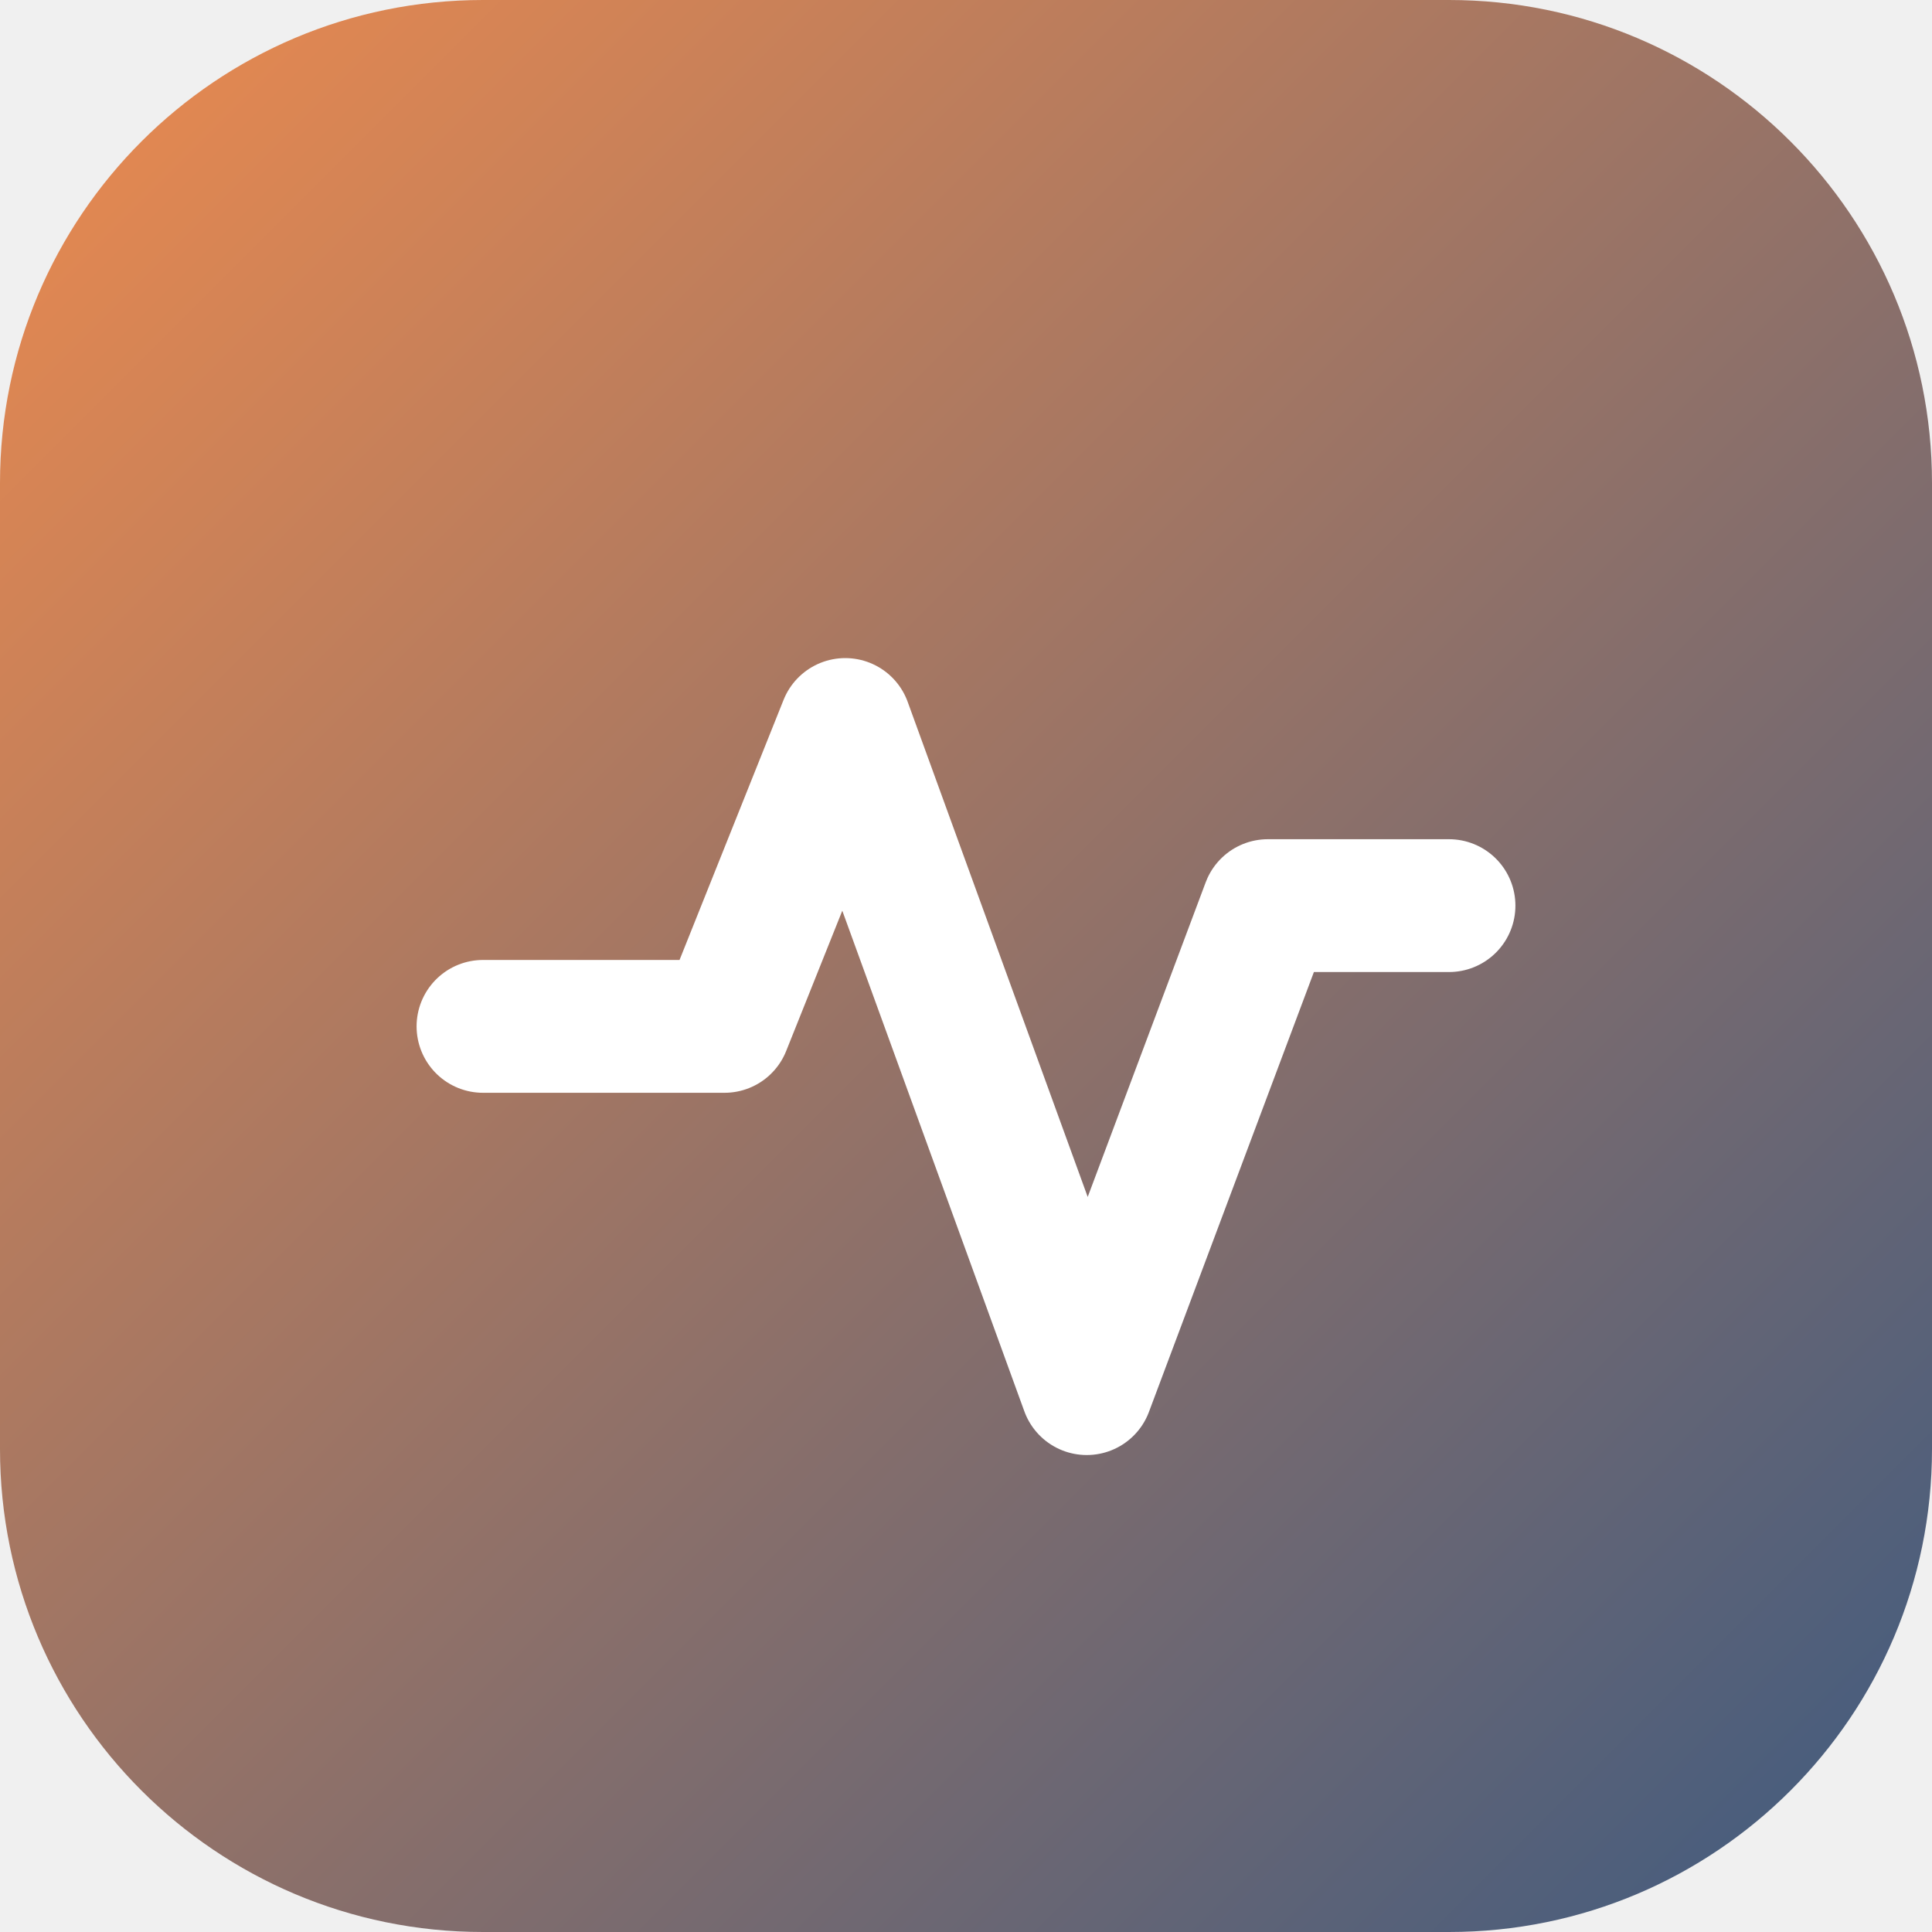
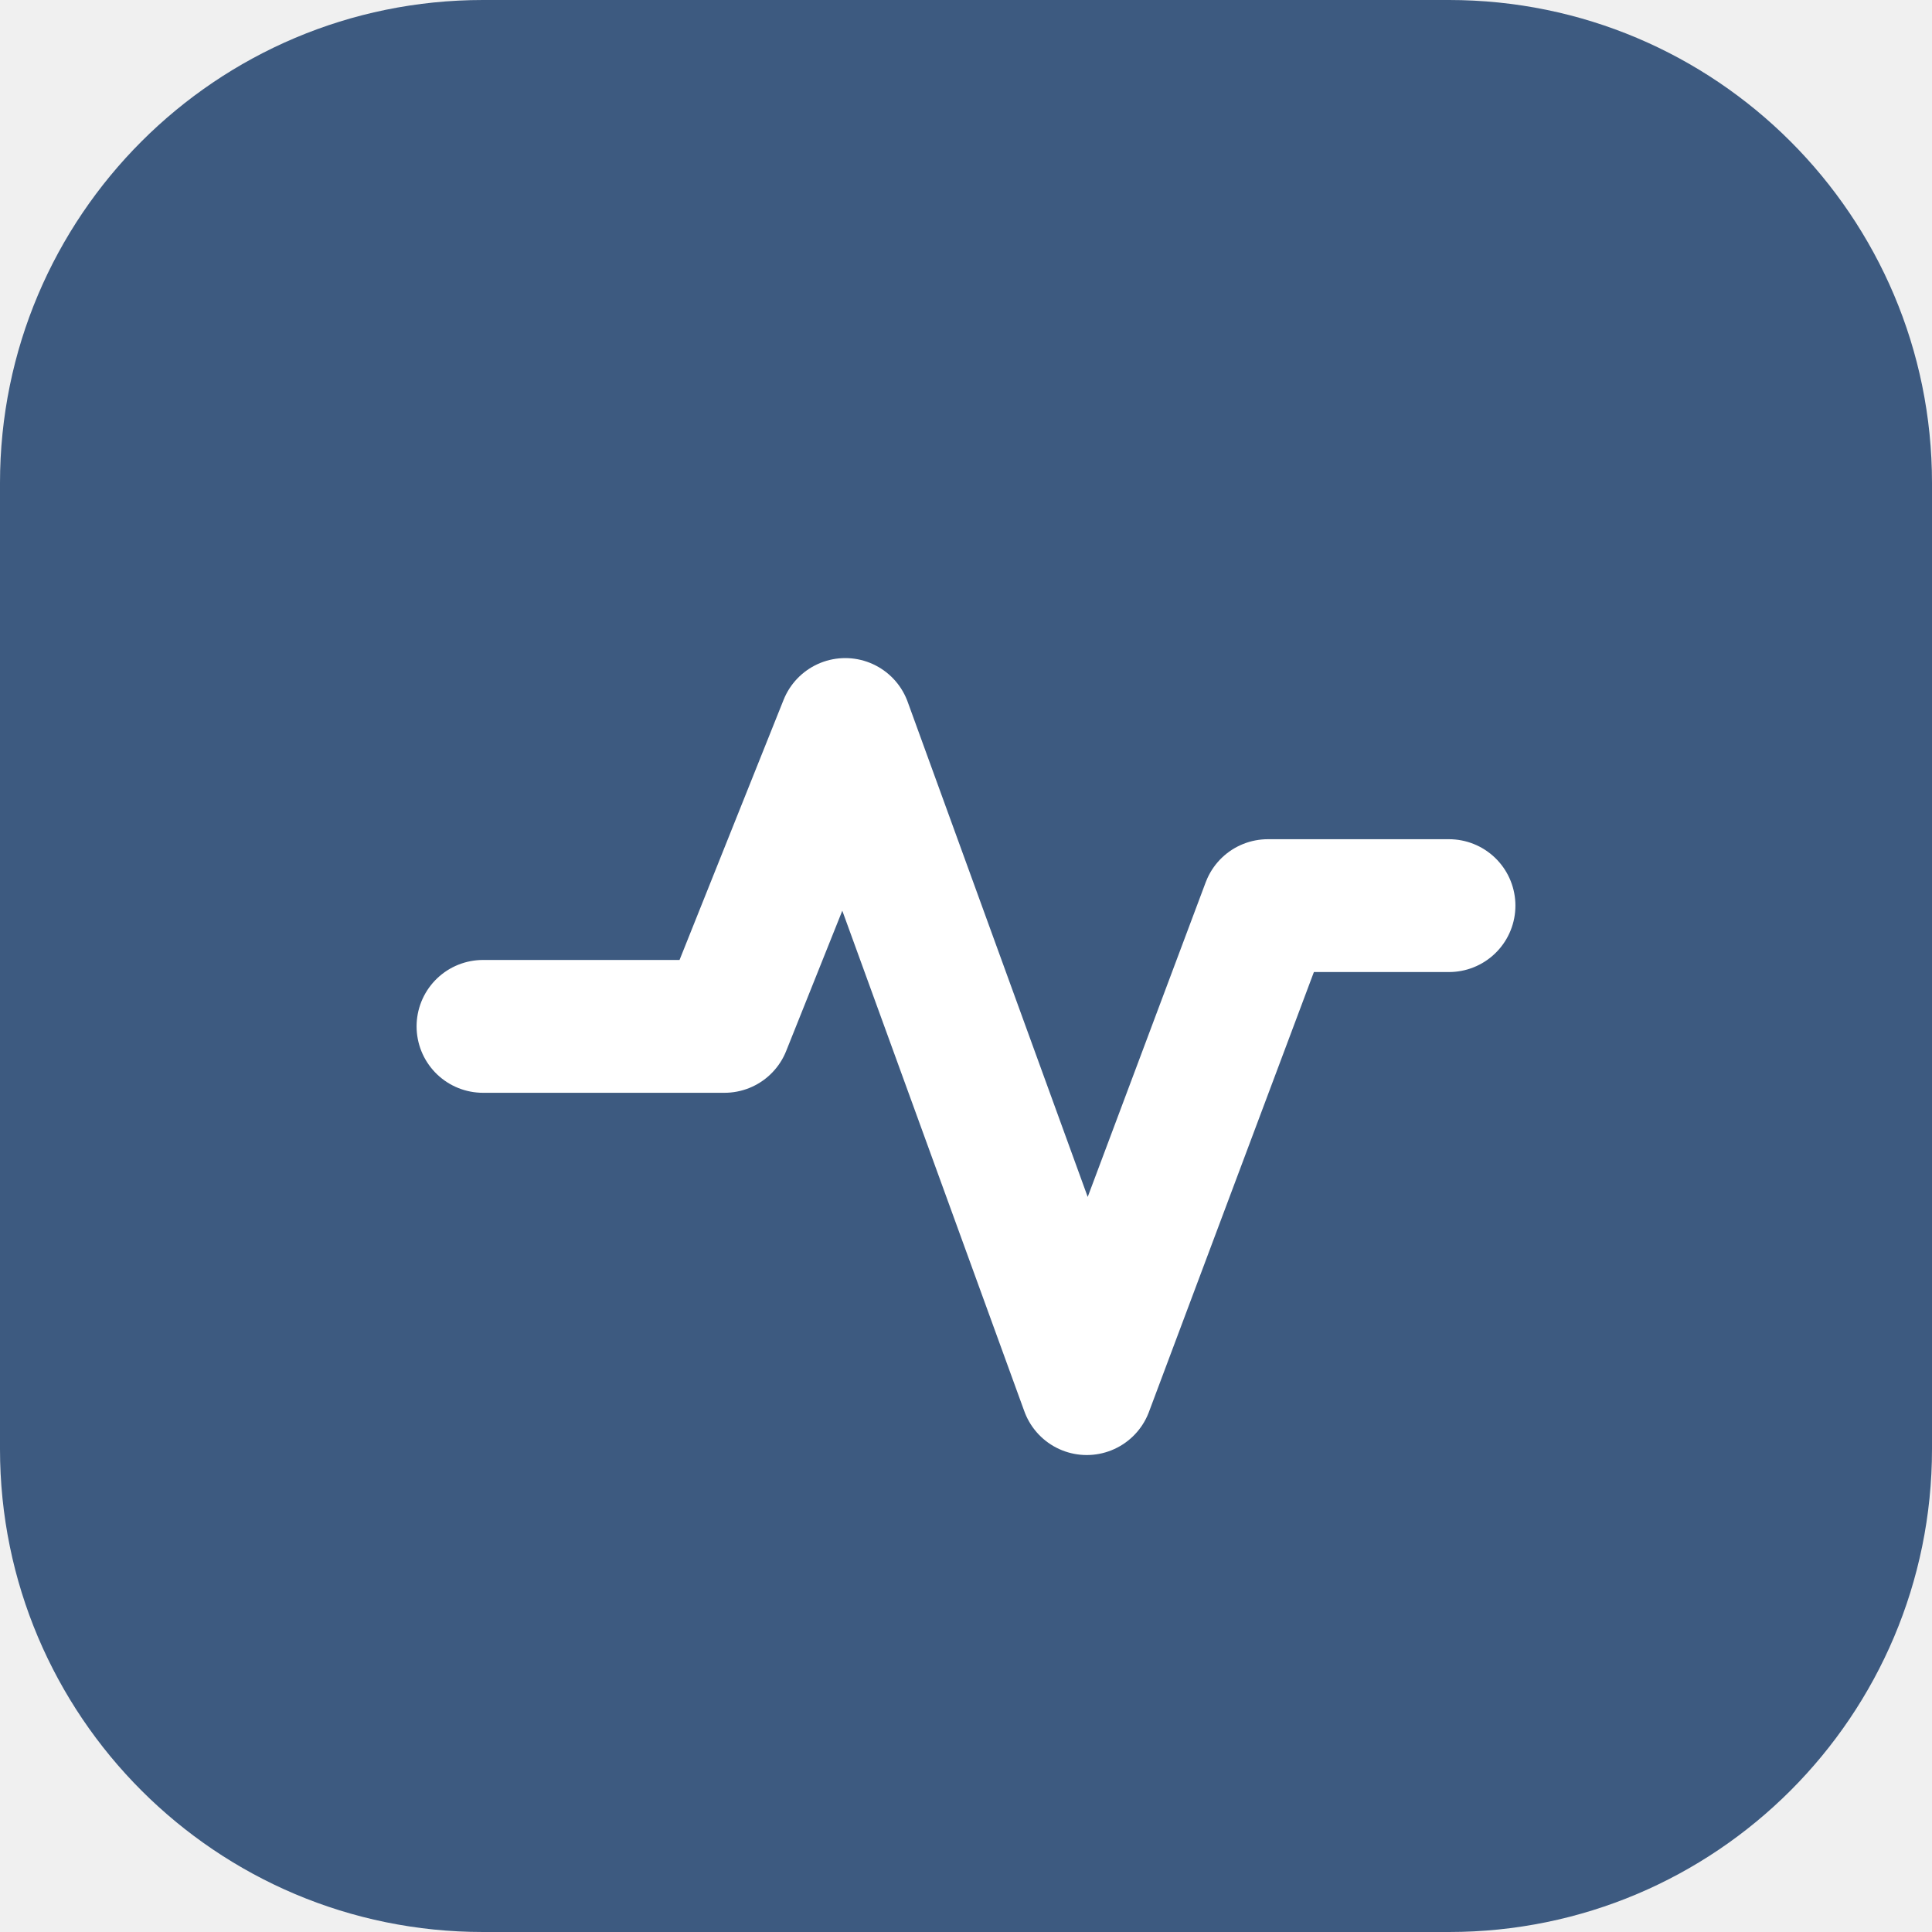
<svg xmlns="http://www.w3.org/2000/svg" viewBox="0 0 32 32">
-   <defs>
-     <linearGradient id="g" x1="0" y1="0" x2="1" y2="1">
-       <stop offset="0" stop-color="#EE8B4E" />
-       <stop offset="1" stop-color="#3D5A80" />
-     </linearGradient>
-   </defs>
-   <rect width="32" height="32" rx="8" fill="url(#g)" />
+   <rect width="32" height="32" rx="8" fill="#3D5A80" />
  <path d="M8 17h4l2-5 4 11 3-8h3" stroke="#fff" stroke-width="2.2" fill="none" stroke-linecap="round" stroke-linejoin="round" />
</svg>
